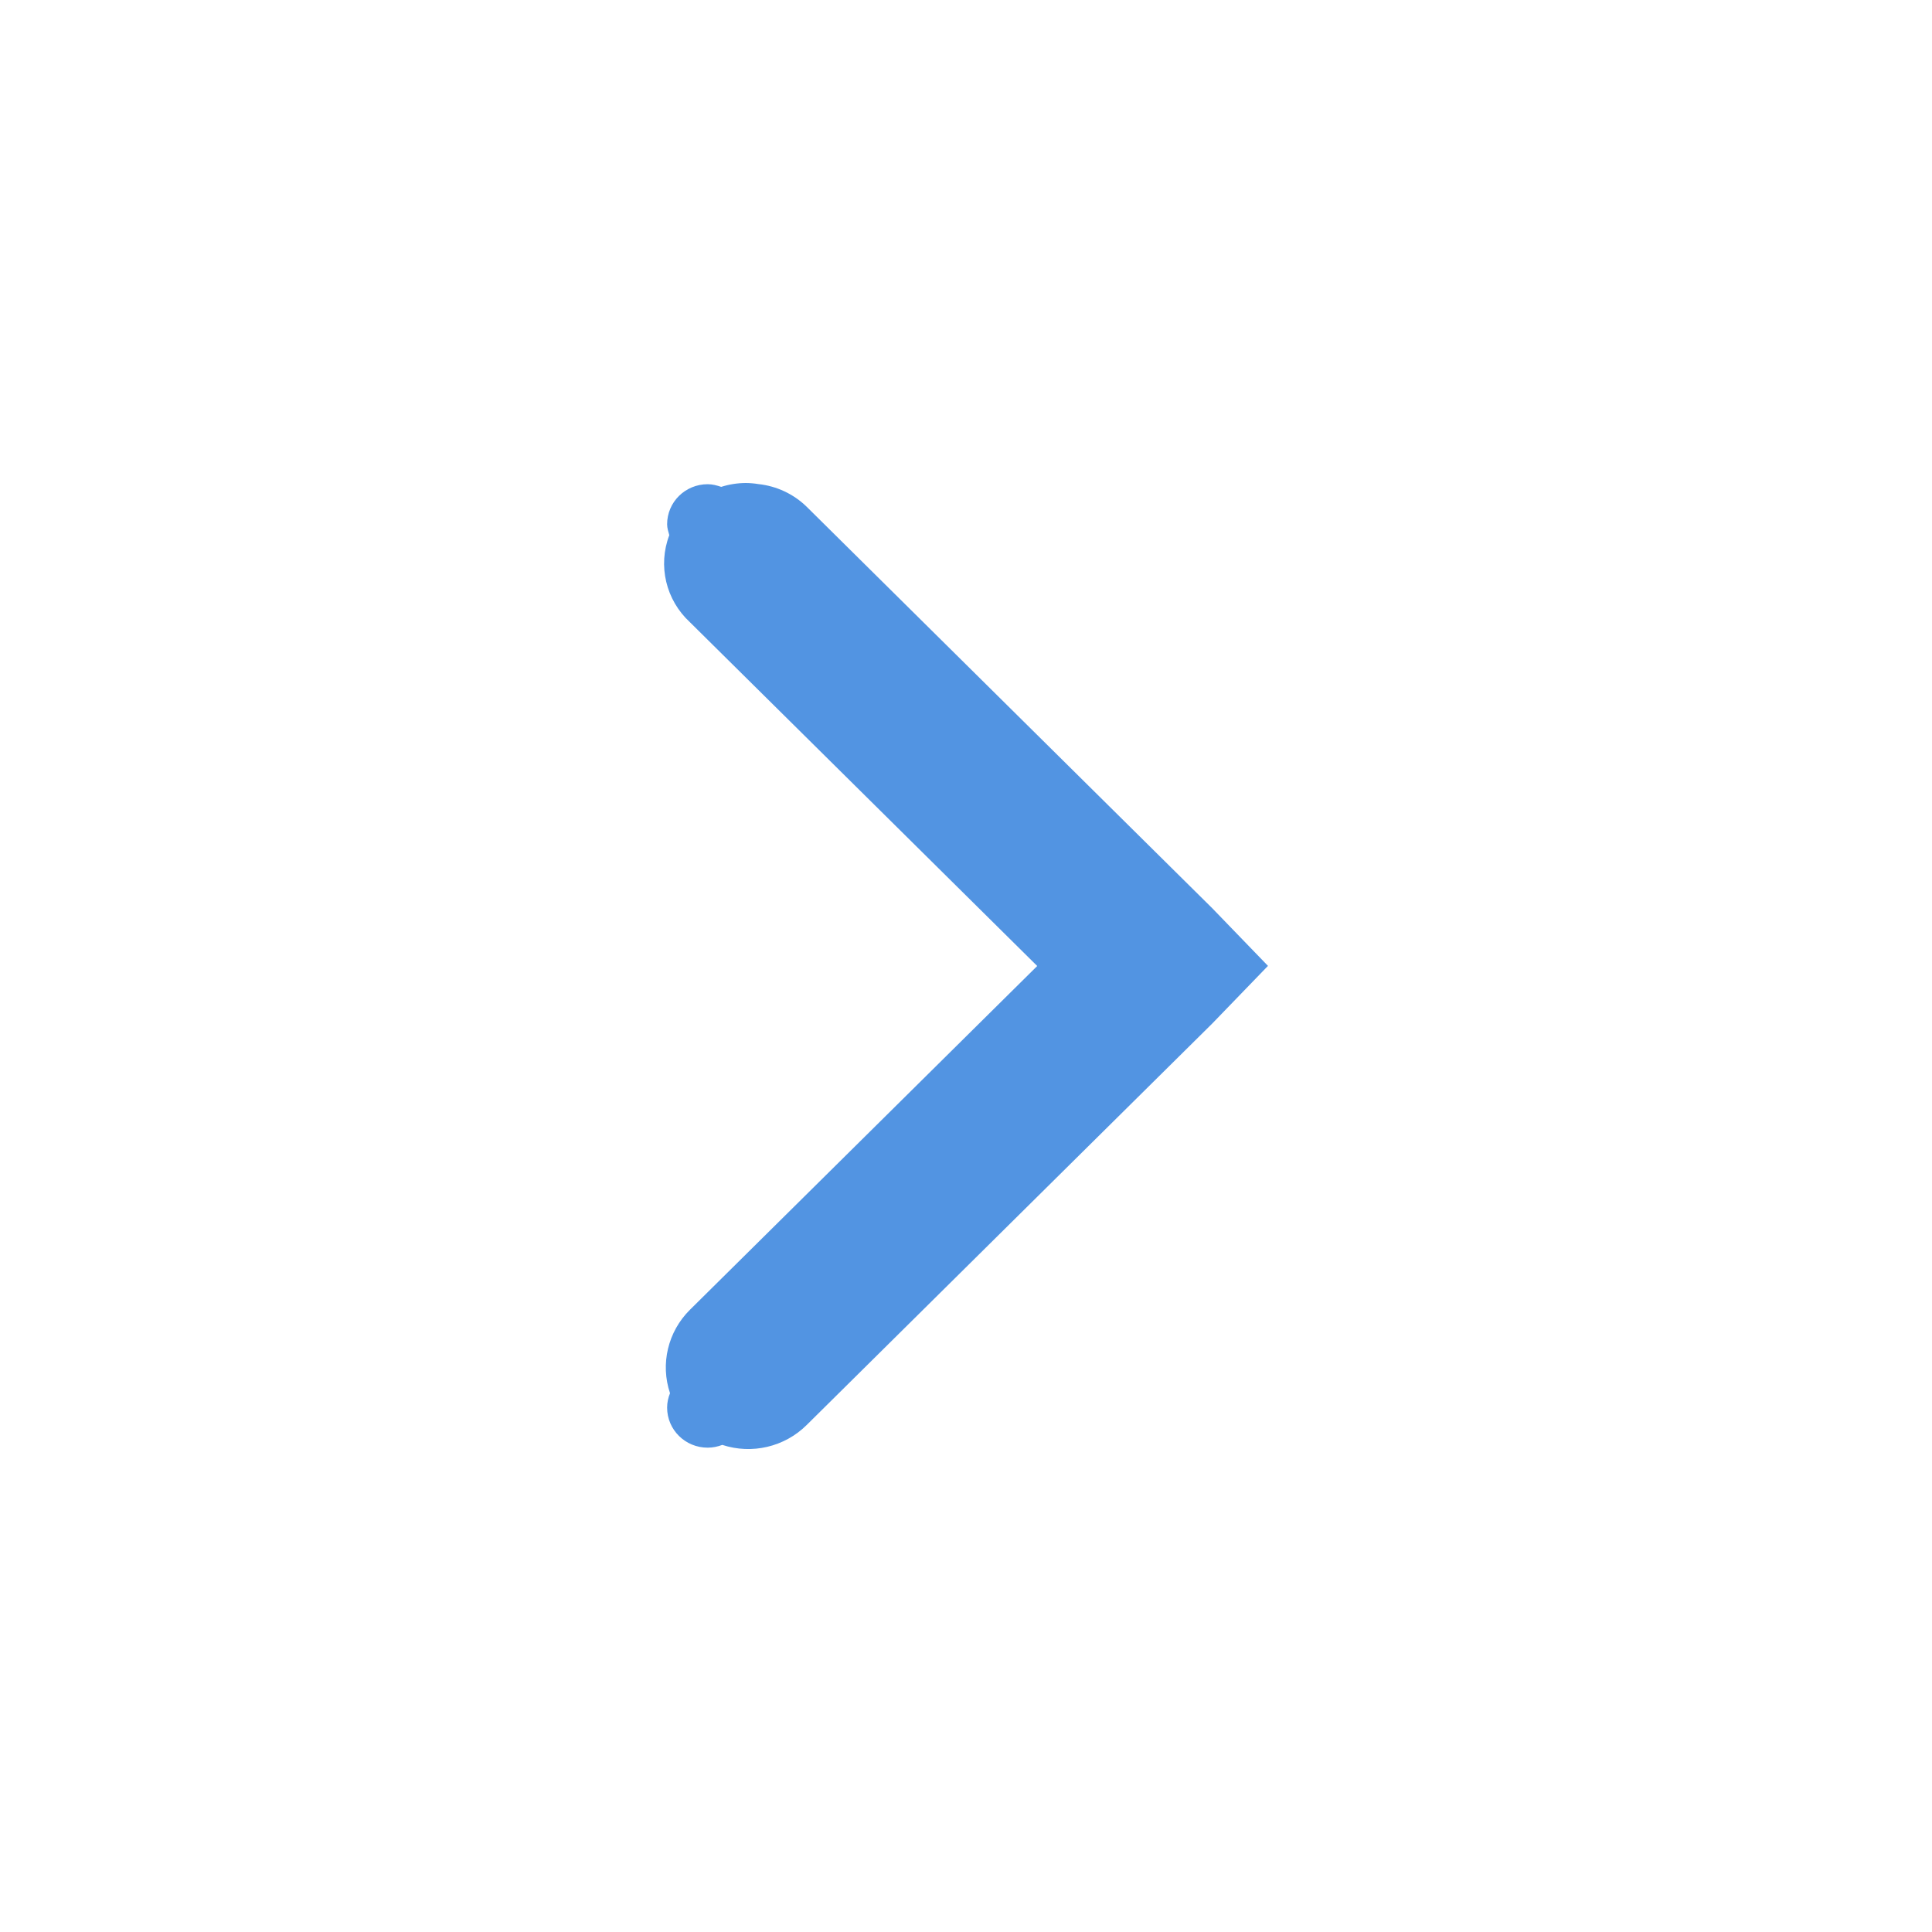
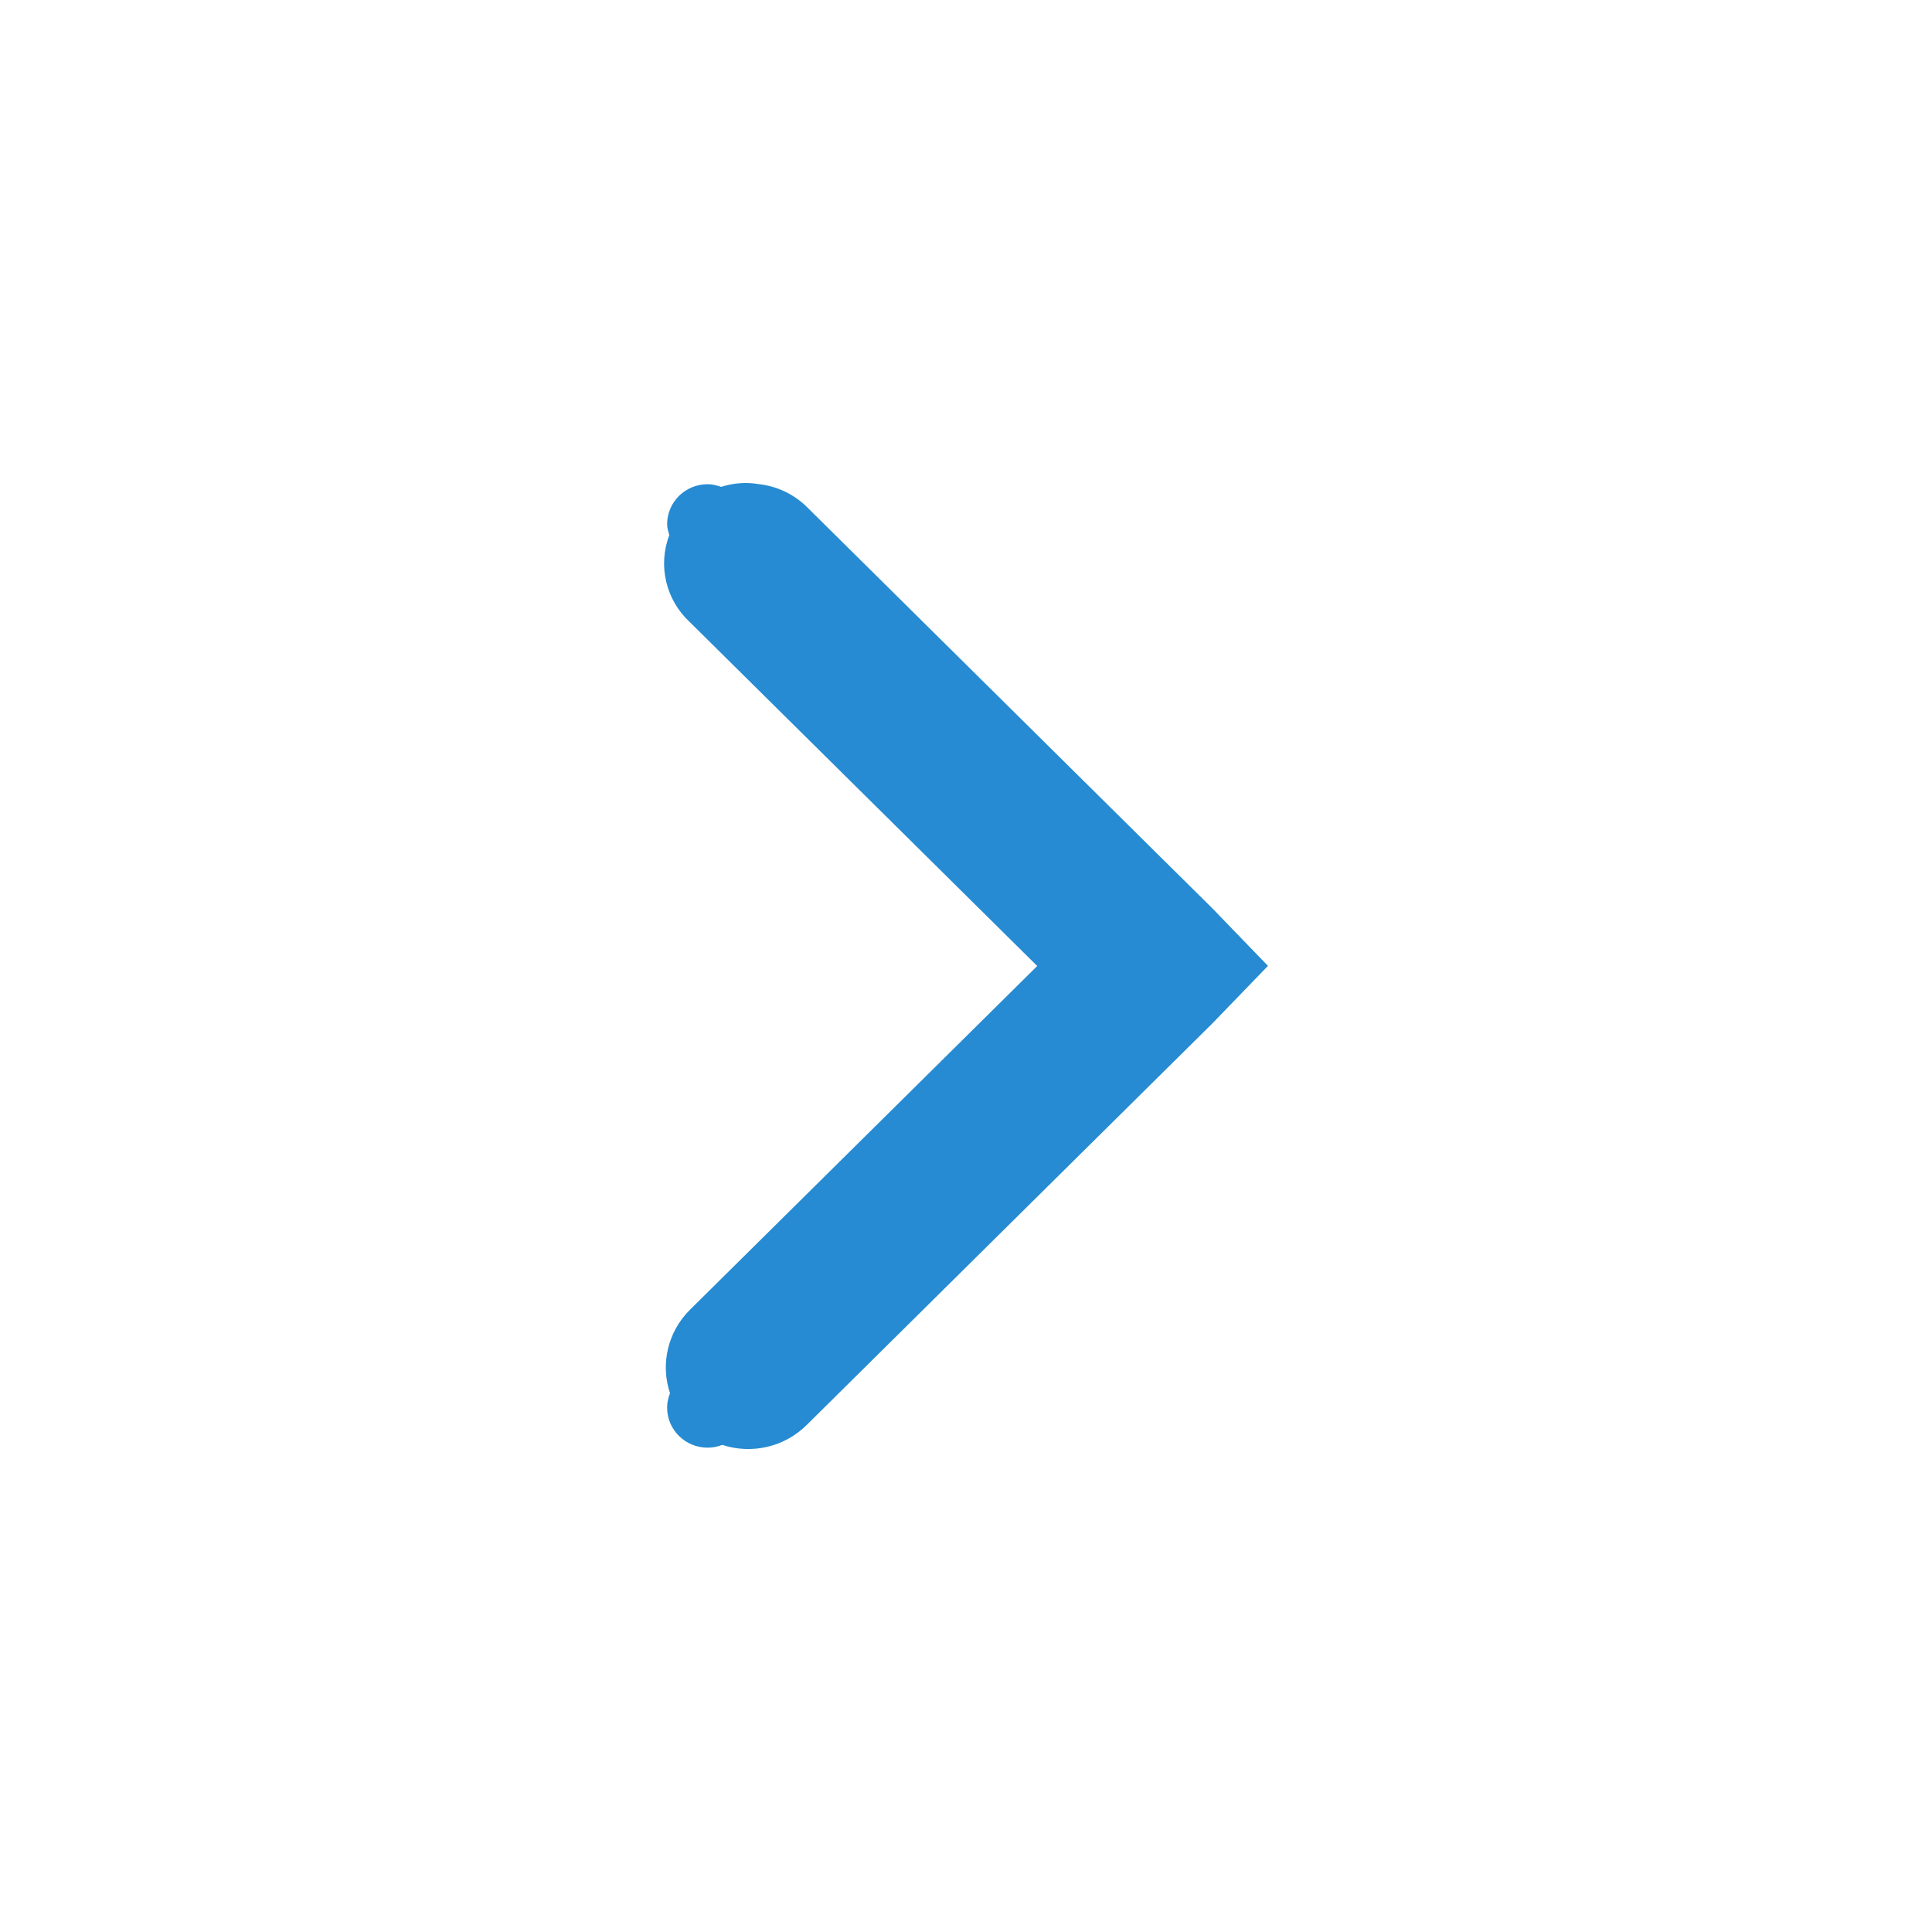
<svg xmlns="http://www.w3.org/2000/svg" xmlns:ns1="http://www.openswatchbook.org/uri/2009/osb" xmlns:xlink="http://www.w3.org/1999/xlink" height="16" id="svg7384" version="1.1" width="16">
  <defs id="defs7386">
    <linearGradient id="selected_bg_color" ns1:paint="solid">
-       <stop style="stop-color:#5294e2;stop-opacity:1;" offset="0" id="stop4147" />
+       <stop style="stop-color:#268bd2;stop-opacity:1;" offset="0" id="stop4147" />
    </linearGradient>
    <linearGradient xlink:href="#selected_bg_color" id="linearGradient4149" x1="108" y1="751" x2="108" y2="759" gradientUnits="userSpaceOnUse" />
  </defs>
  <g id="layer9" style="display:inline" transform="translate(-100.0002,-747)" />
  <g id="layer10" transform="translate(-100.0002,-747)" />
  <g id="layer11" transform="translate(-100.0002,-747)" />
  <g id="layer13" transform="translate(-100.0002,-747)" />
  <g id="layer14" transform="translate(-100.0002,-747)" />
  <g id="layer15" style="display:inline" transform="translate(-100.0002,-747)" />
  <g id="g71291" style="display:inline" transform="translate(-100.0002,-747)" />
  <g id="g4953" style="display:inline" transform="translate(-100.0002,-747)" />
  <g id="layer12" style="display:inline" transform="translate(-100.0002,-747)">
    <path style="color:#000000;font-style:normal;font-variant:normal;font-weight:normal;font-stretch:normal;font-size:medium;line-height:normal;font-family:Sans;-inkscape-font-specification:Sans;text-indent:0;text-align:start;text-decoration:none;text-decoration-line:none;letter-spacing:normal;word-spacing:normal;text-transform:none;direction:ltr;block-progression:tb;writing-mode:lr-tb;baseline-shift:baseline;text-anchor:start;display:inline;overflow:visible;visibility:visible;fill:url(#linearGradient4149);fill-opacity:1;stroke:none;stroke-width:2;marker:none;enable-background:accumulate" d="m 106.177,751 a 0.672,0.665 0 0 1 0.104,0.009 0.672,0.665 0 0 1 0.399,0.187 l 3.359,3.325 0.462,0.478 -0.462,0.478 -3.359,3.325 a 0.683,0.676 0 0 1 -0.698,0.164 c -0.037,0.014 -0.078,0.023 -0.121,0.023 -0.186,0 -0.336,-0.148 -0.336,-0.332 0,-0.042 0.009,-0.082 0.024,-0.119 a 0.683,0.676 0 0 1 0.165,-0.691 l 2.876,-2.847 -2.876,-2.847 a 0.672,0.665 0 0 1 -0.171,-0.721 c -0.008,-0.029 -0.018,-0.058 -0.018,-0.09 0,-0.184 0.15,-0.332 0.336,-0.332 0.04,0 0.076,0.01 0.112,0.022 A 0.672,0.665 0 0 1 106.177,751 Z" id="path6040" />
  </g>
</svg>
